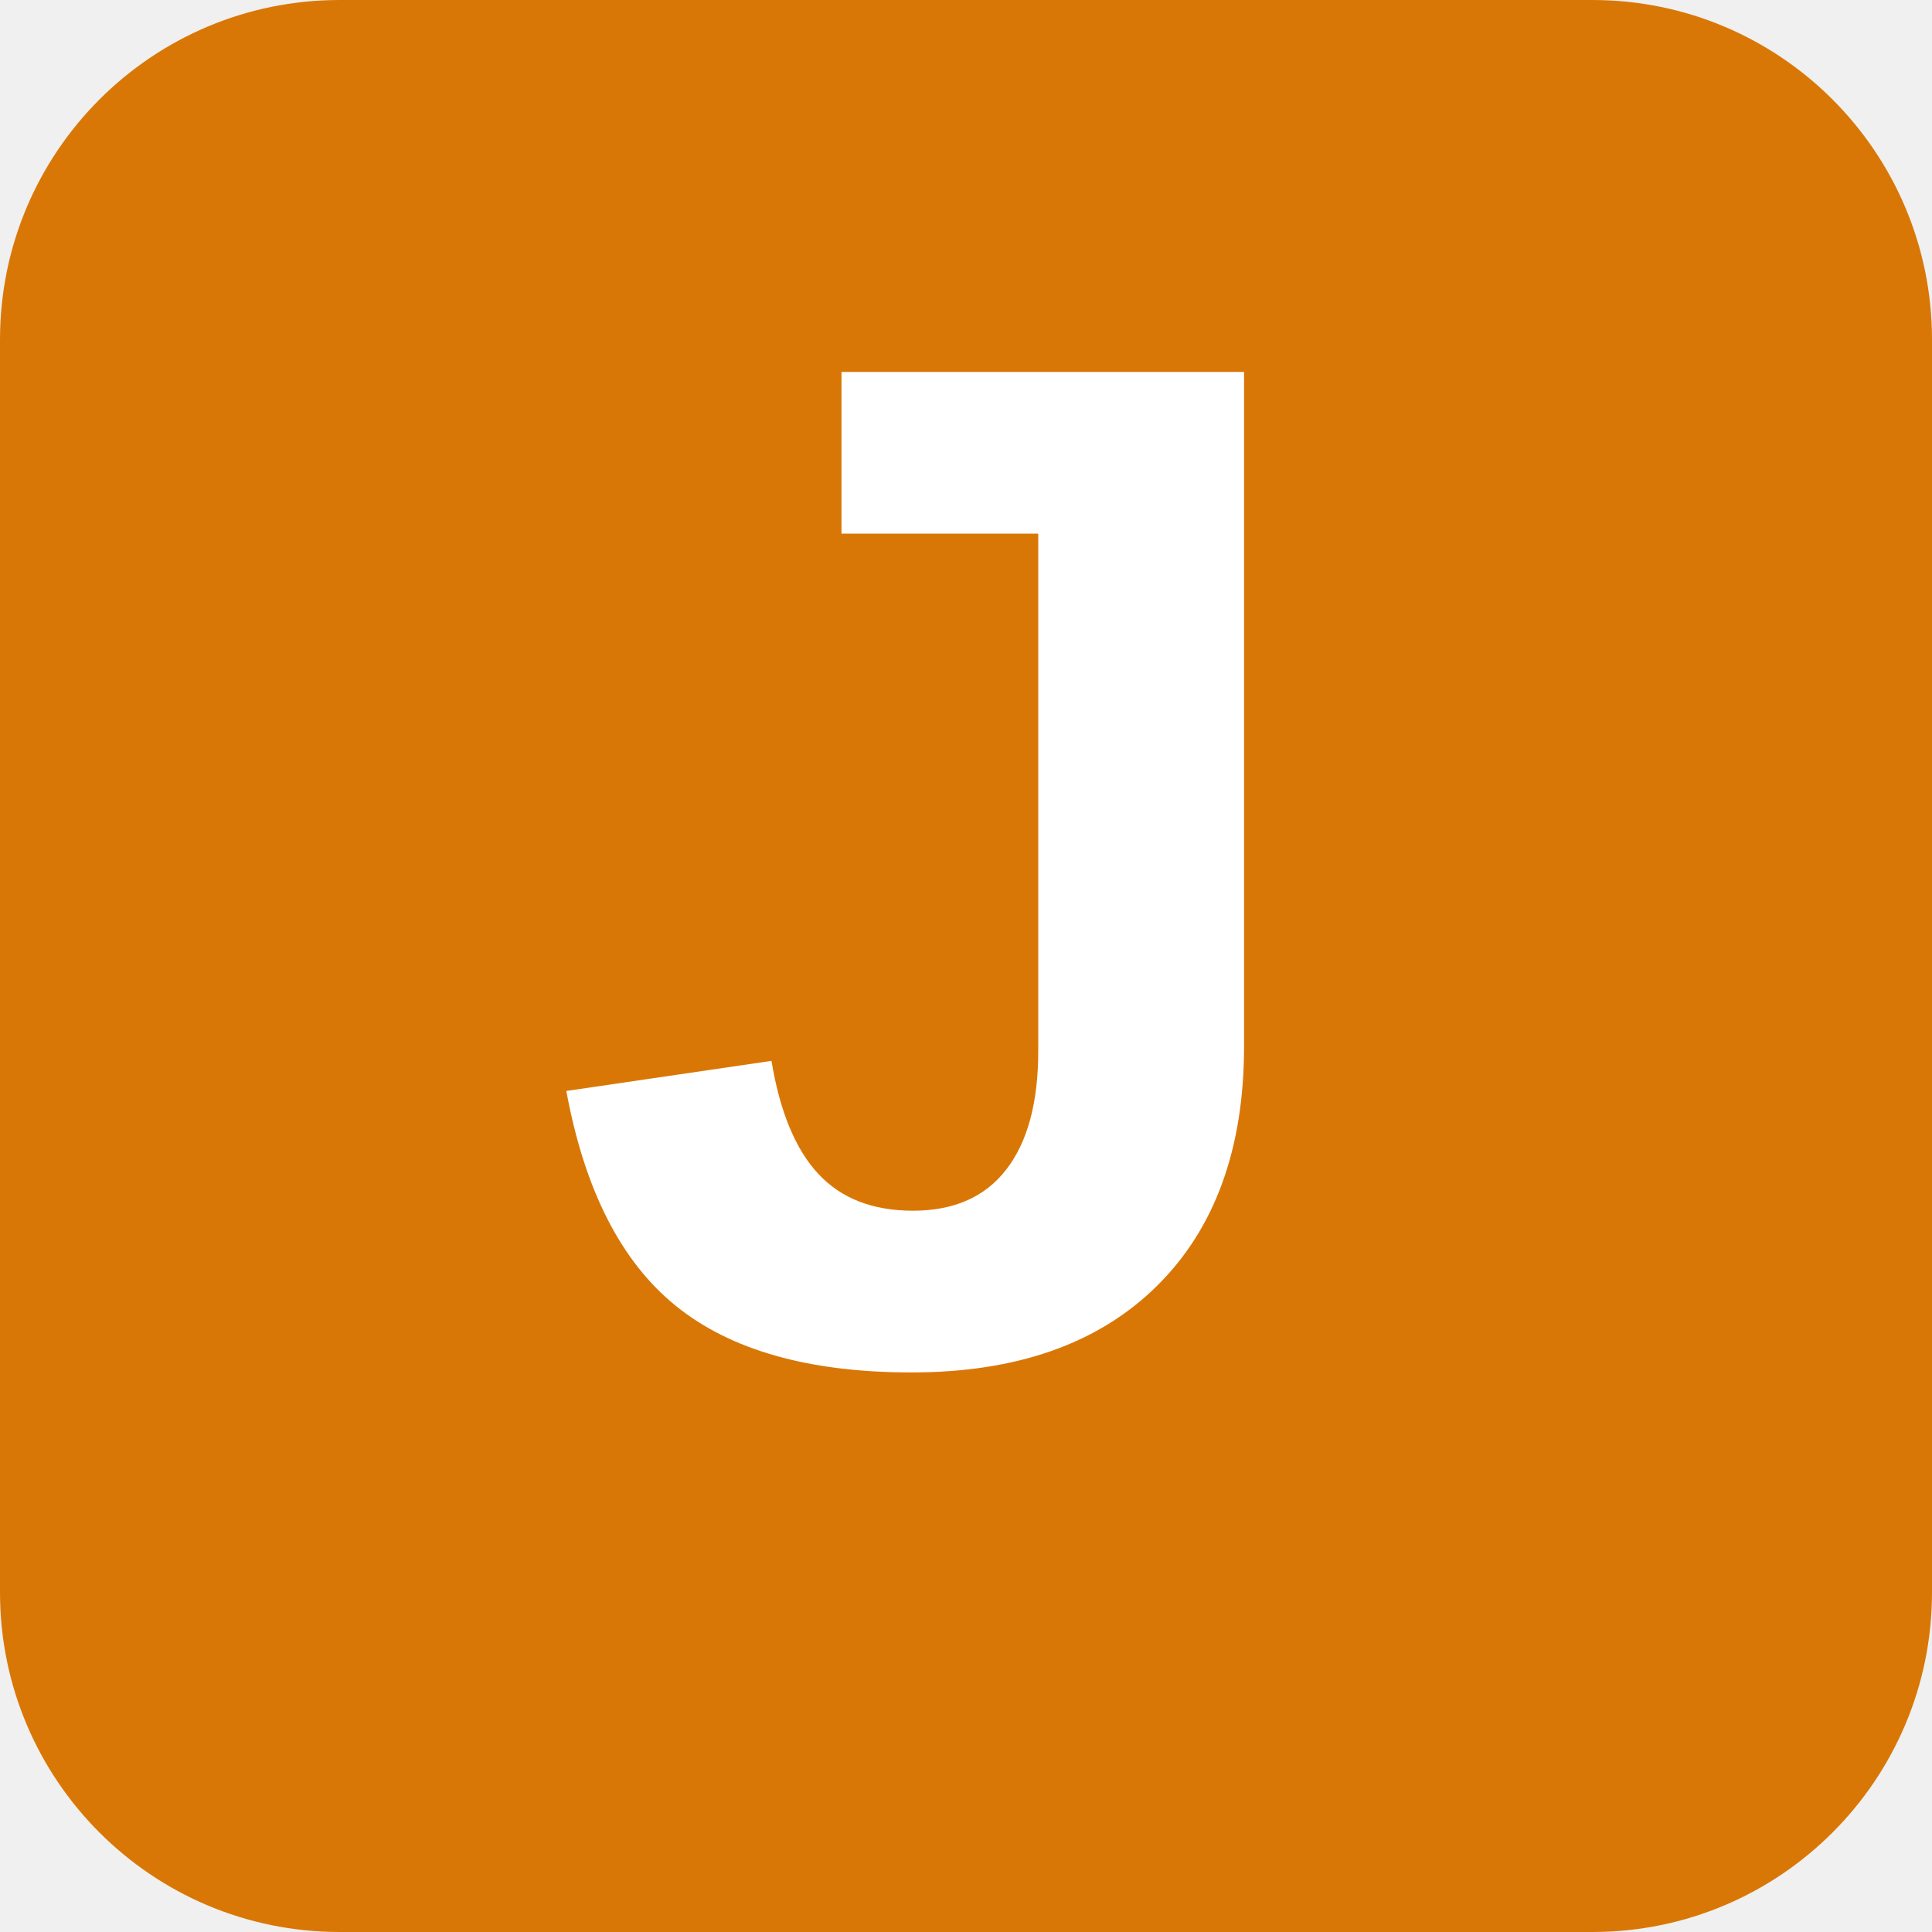
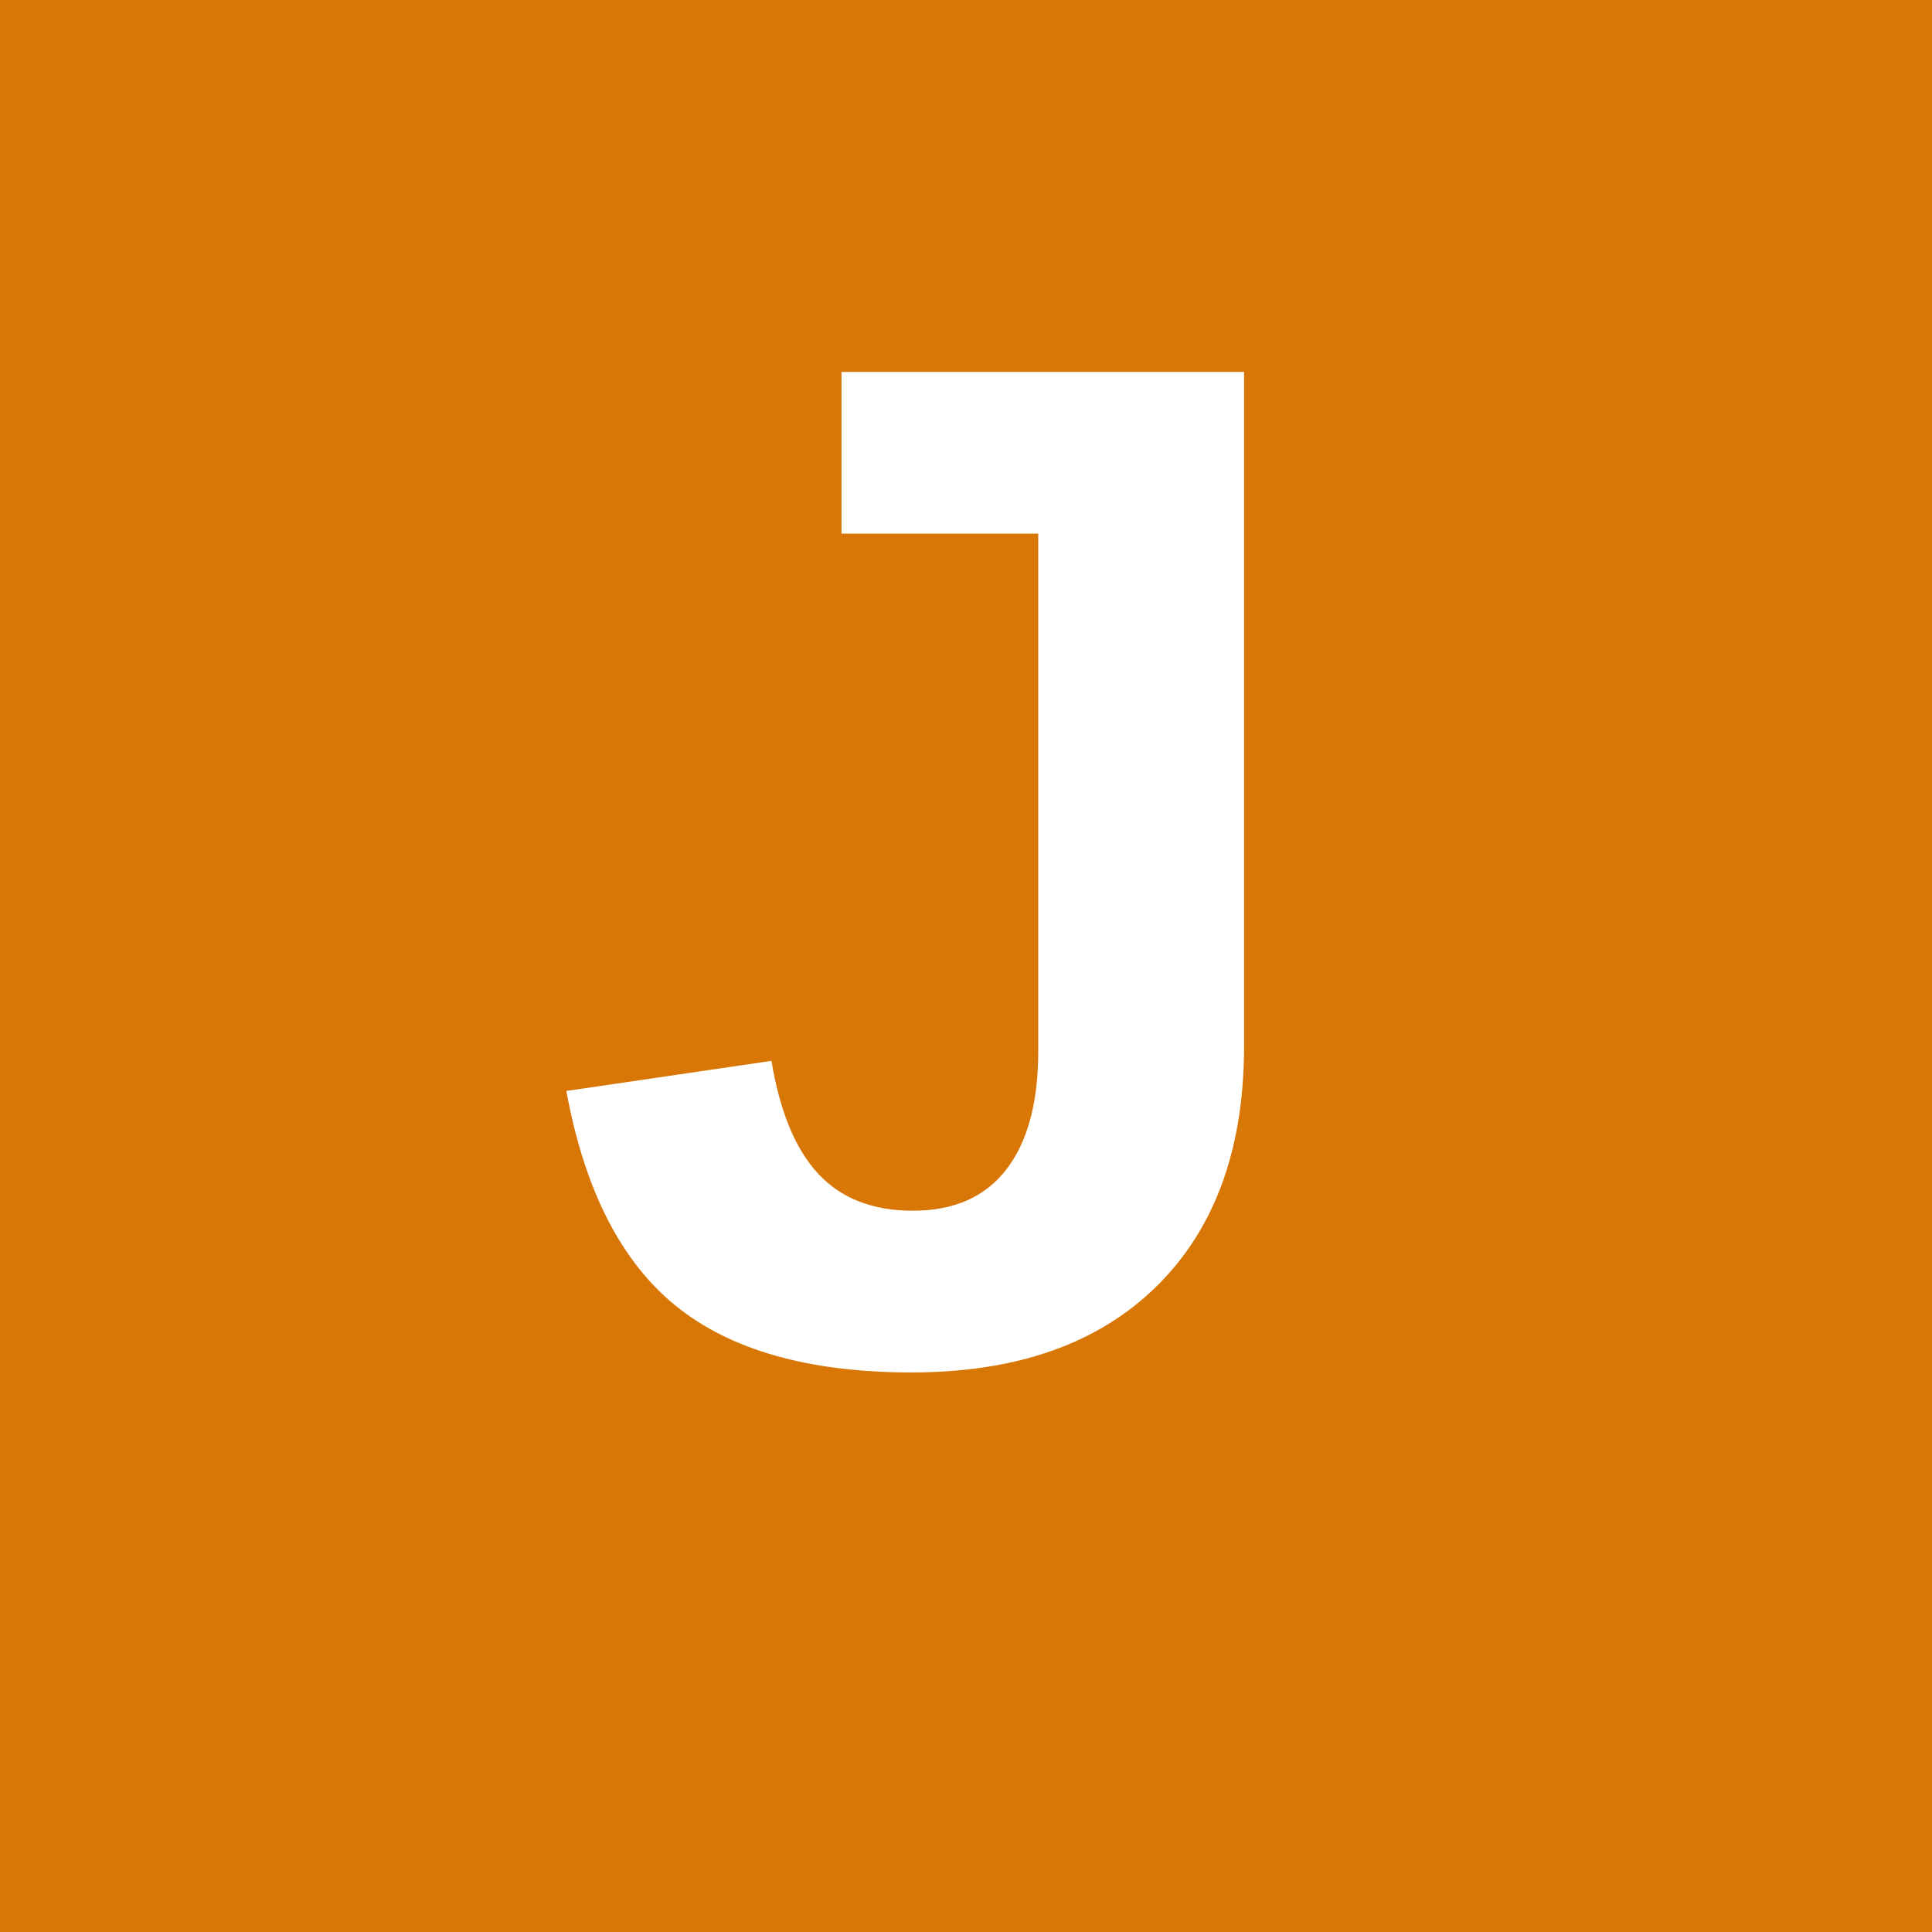
<svg xmlns="http://www.w3.org/2000/svg" width="1024" height="1024" viewBox="0 0 1024 1024">
-   <rect width="1024" height="1024" rx="180" fill="#D97706" />
+   <rect width="1024" height="1024" fill="#D97706" />
  <text x="500" y="720" text-anchor="middle" fill="#FFFFFF" font-family="Segoe UI, Arial, sans-serif" font-size="760" font-weight="700">J</text>
</svg>
